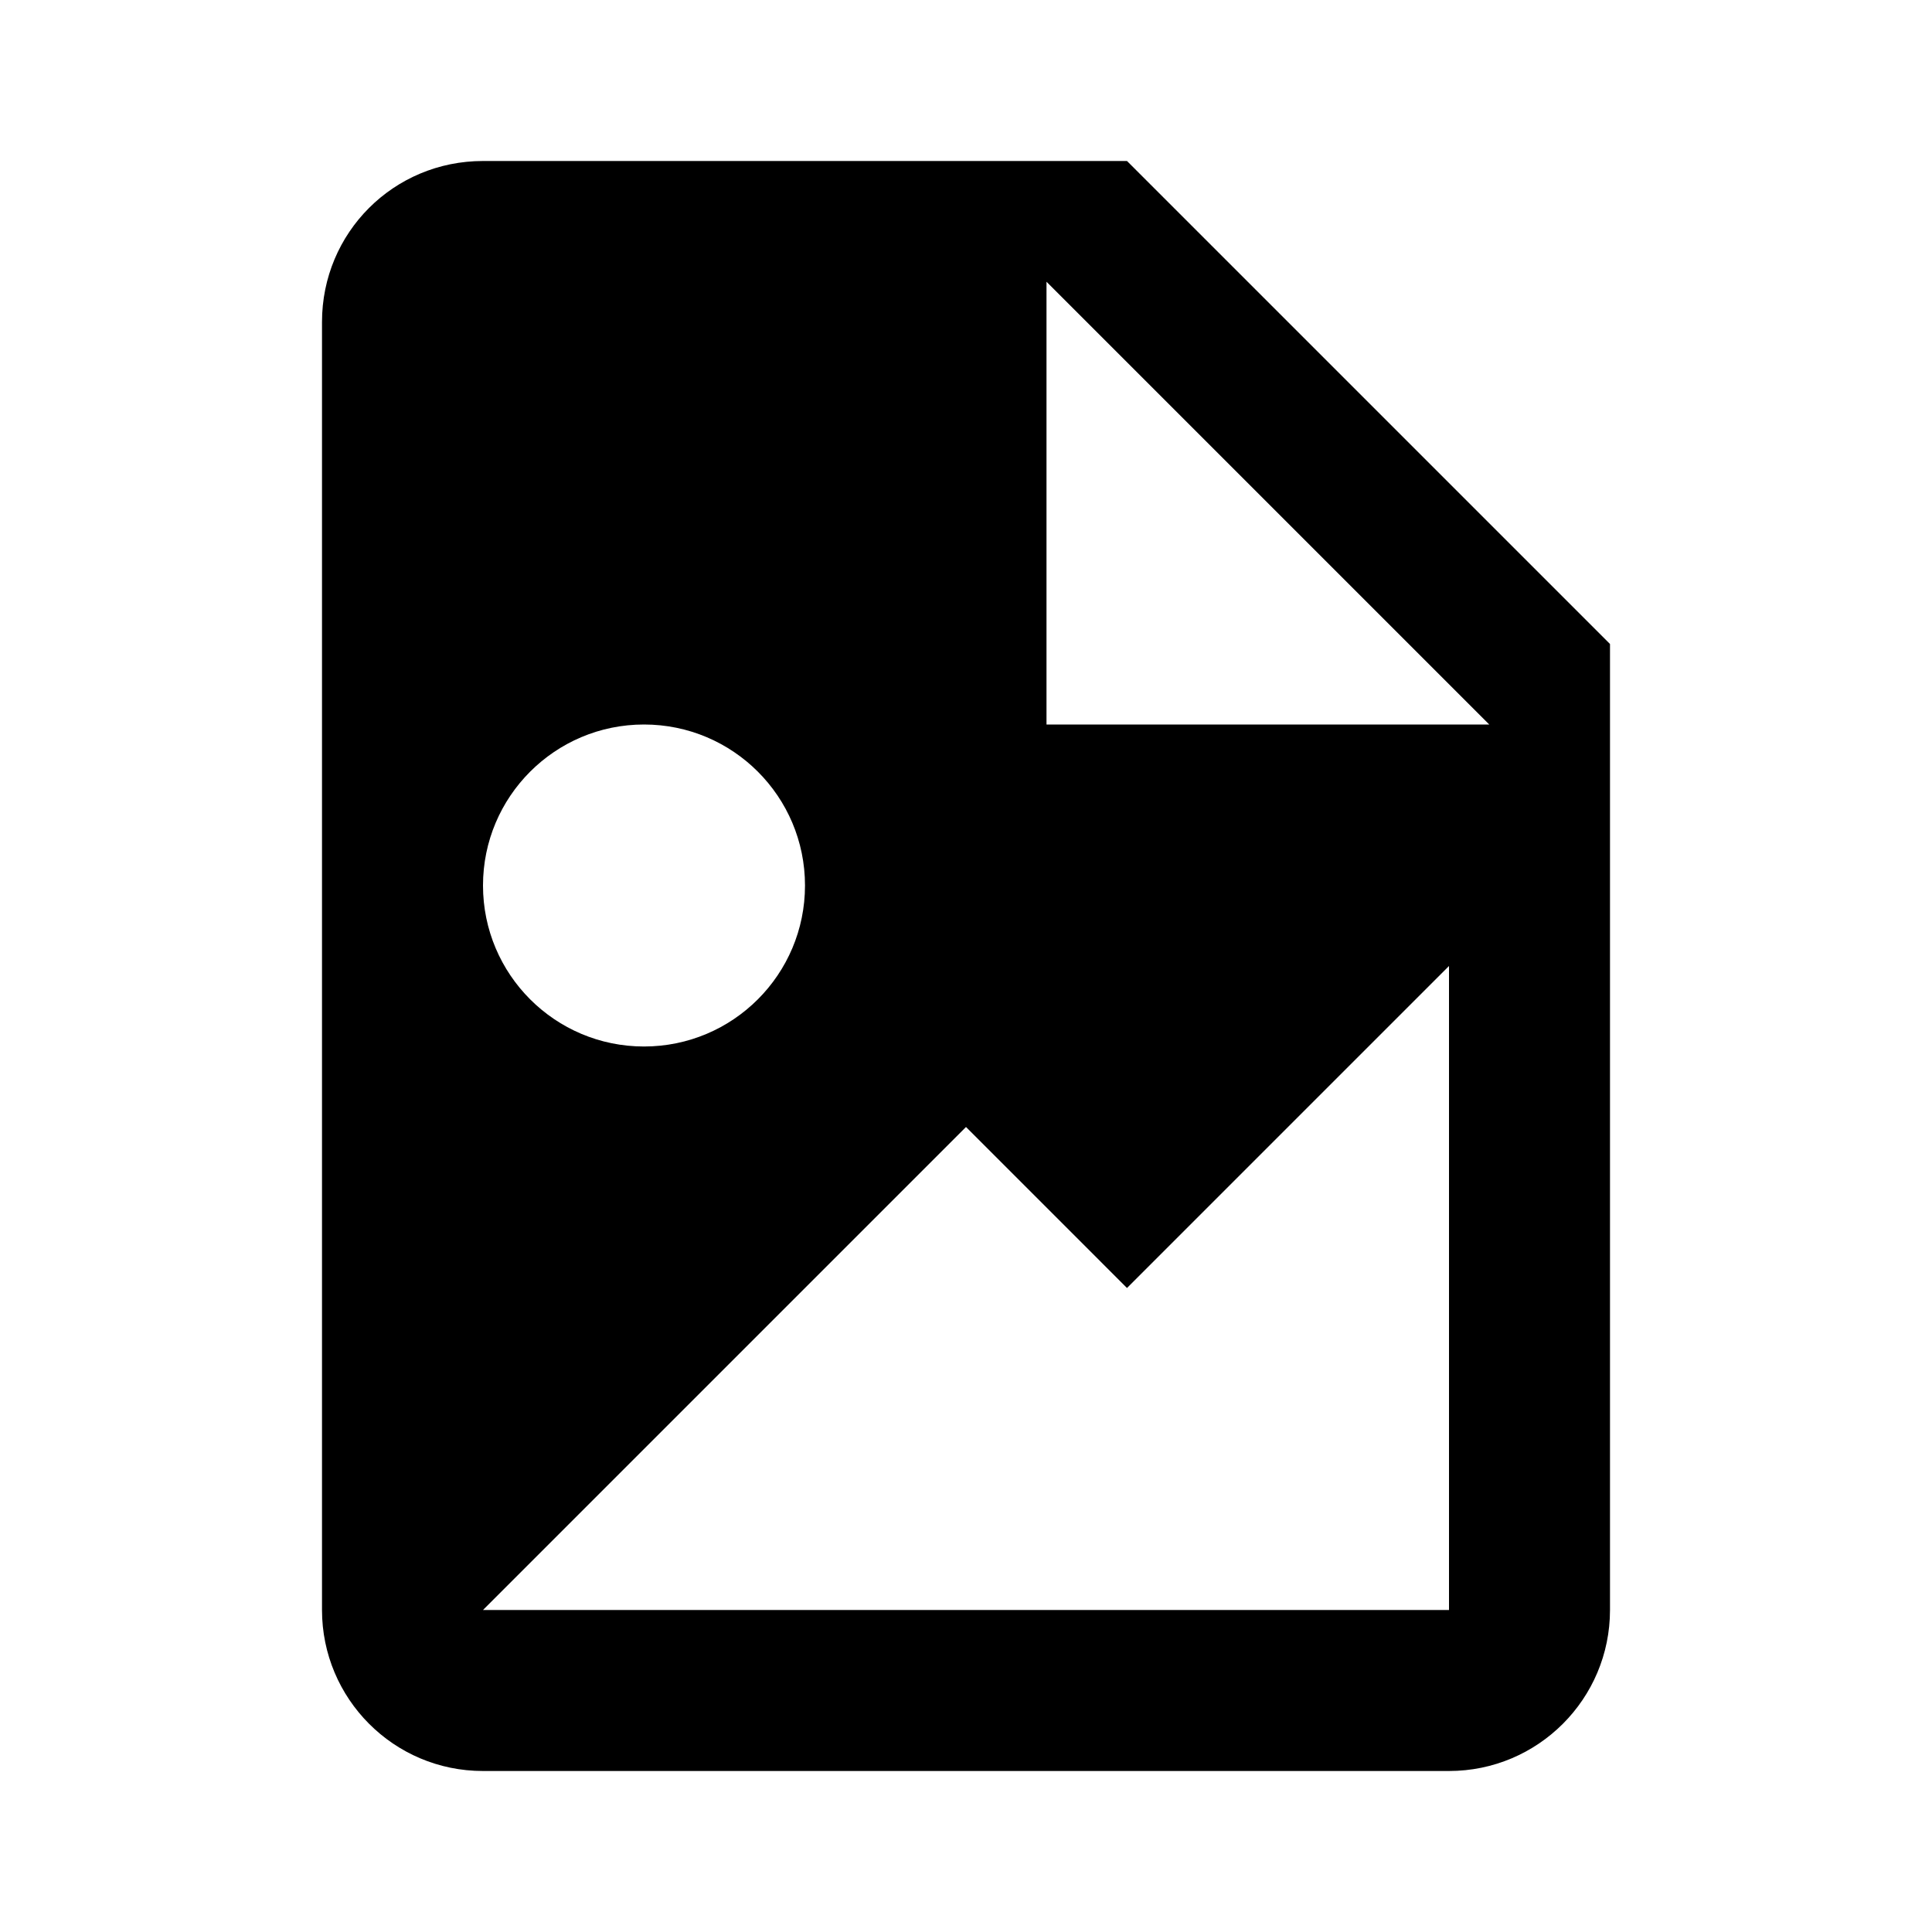
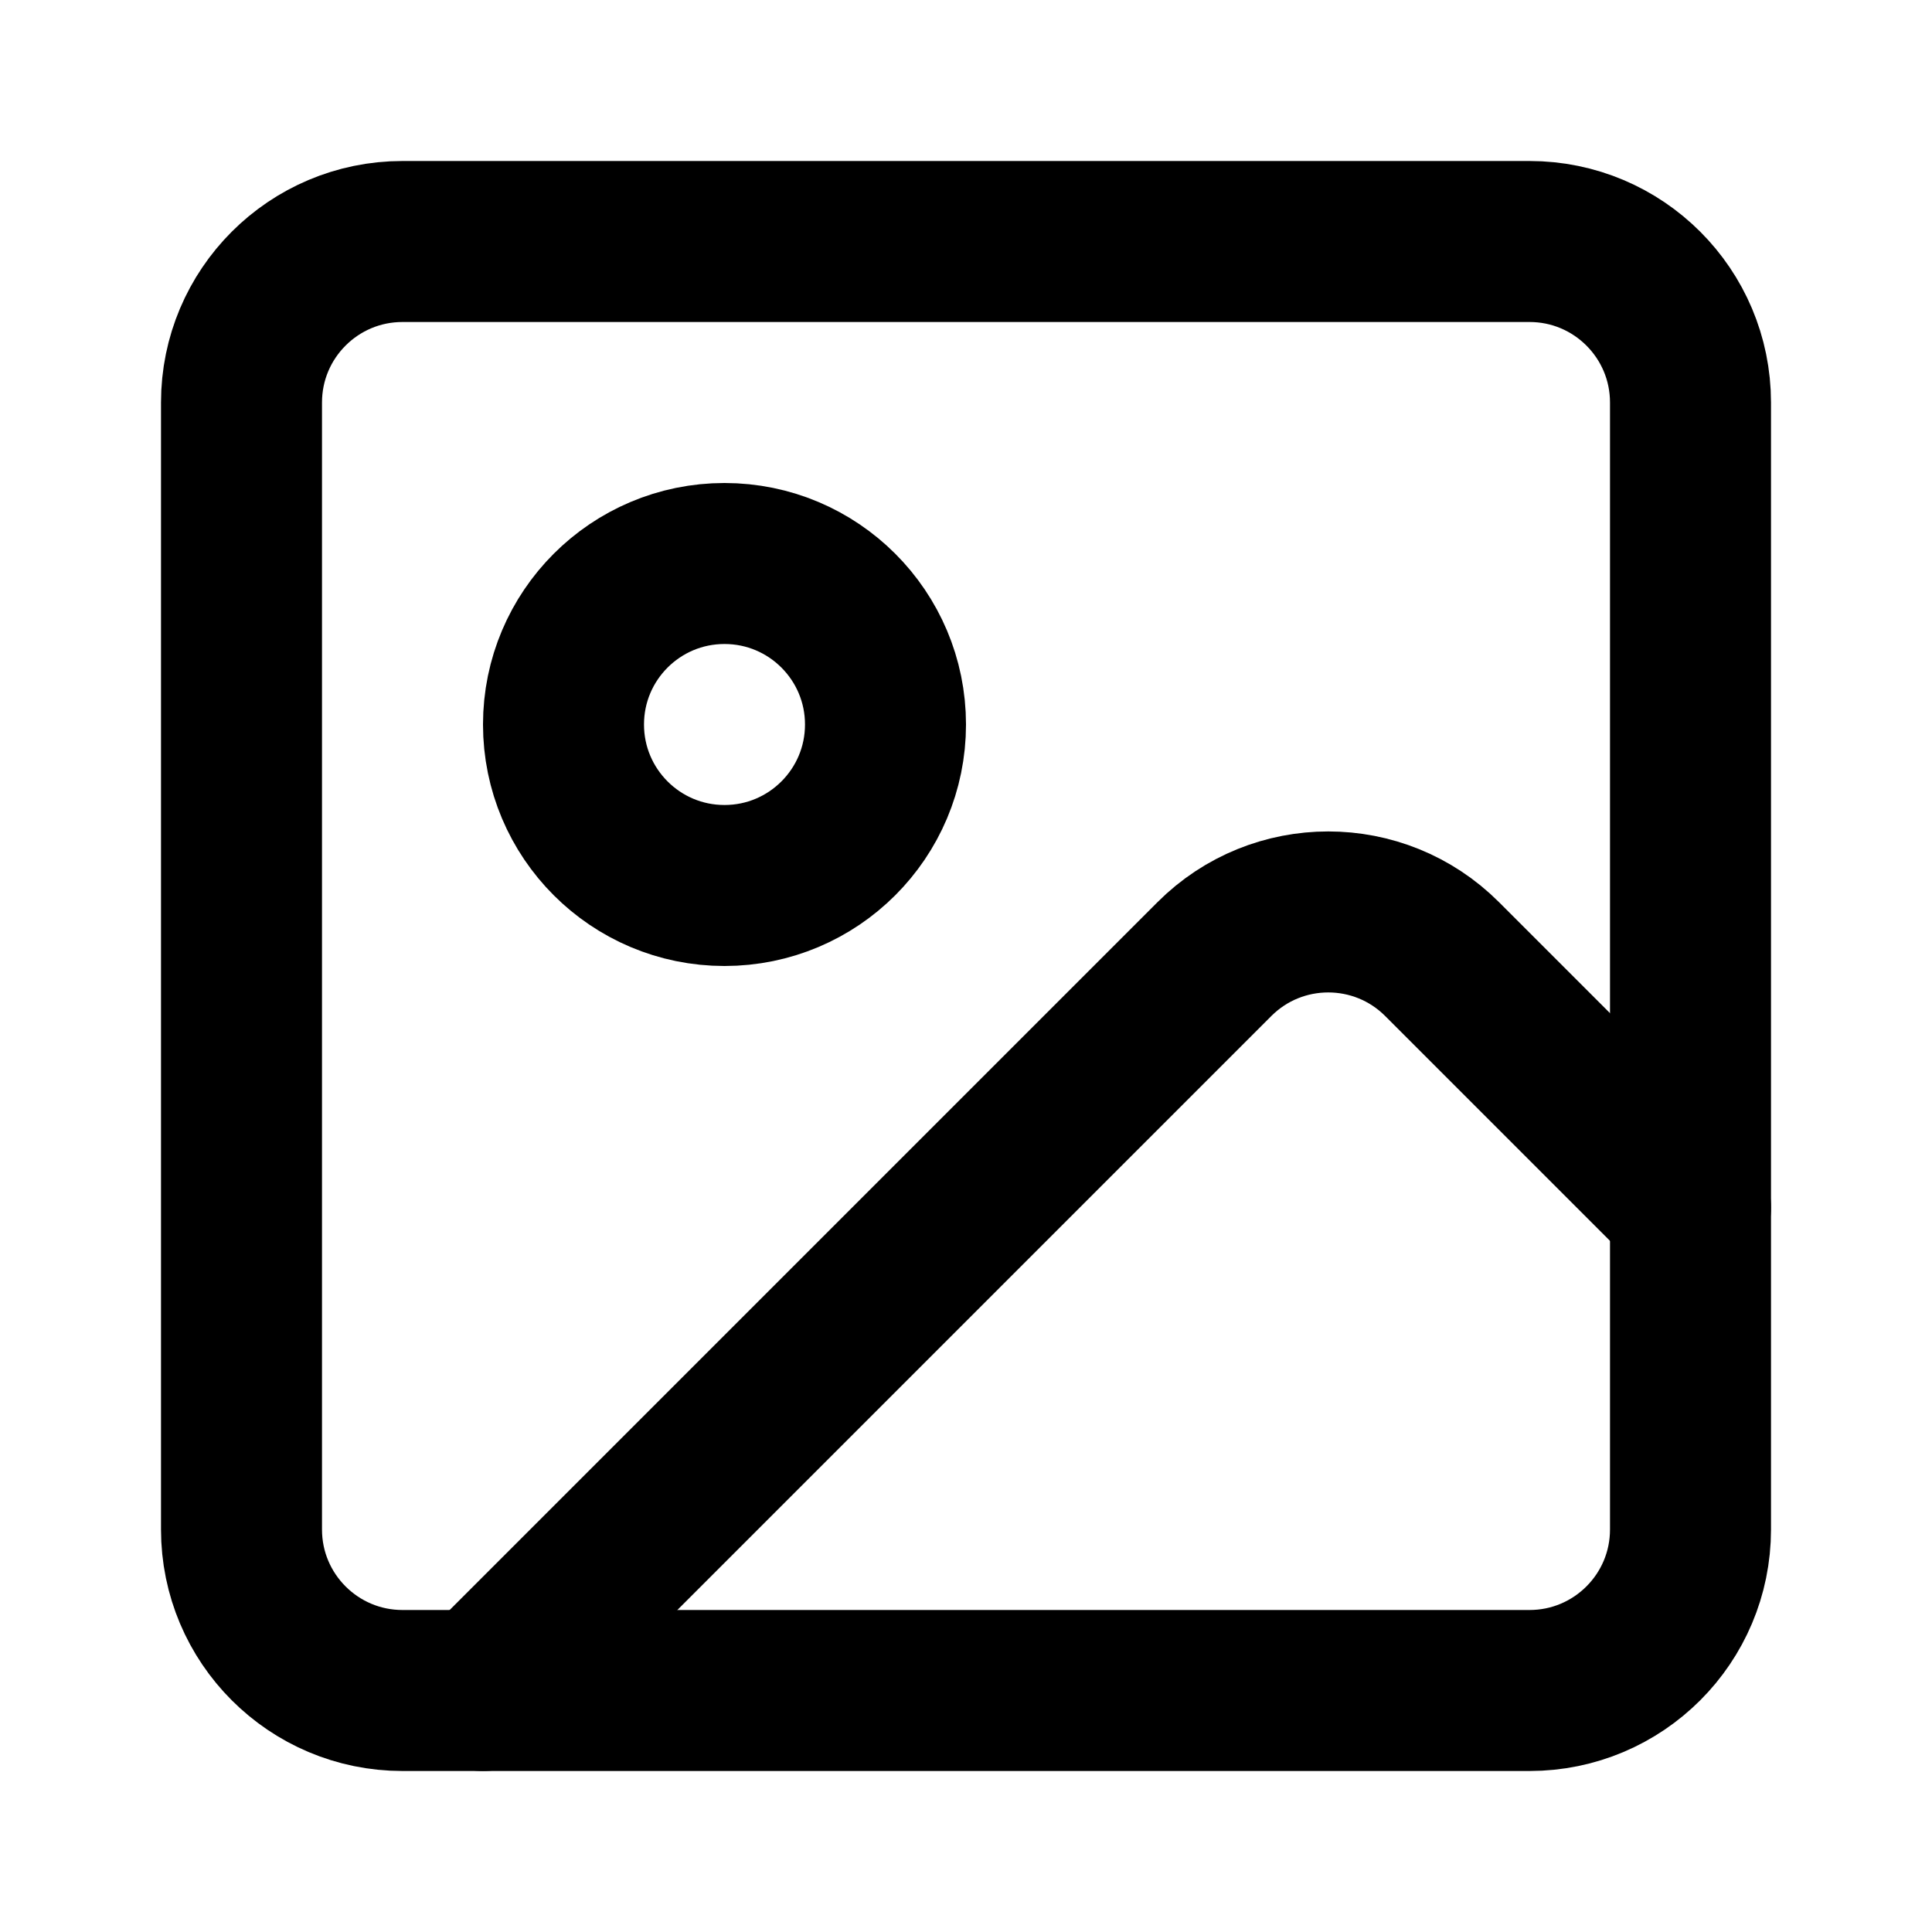
- <svg xmlns="http://www.w3.org/2000/svg" width="24px" height="24px" viewBox="0 0 24 24" version="1.1">
-   <path d="M13,9H18.5L13,3.5V9M6,2H14L20,8V20A2,2 0 0,1 18,22H6C4.89,22 4,21.1 4,20V4C4,2.89 4.89,2 6,2M6,20H15L18,20V12L14,16L12,14L6,20M8,9A2,2 0 0,0 6,11A2,2 0 0,0 8,13A2,2 0 0,0 10,11A2,2 0 0,0 8,9Z" fill="#000000" />
+ <svg xmlns="http://www.w3.org/2000/svg" width="24" height="24" viewBox="0 0 24 24" fill="none" stroke="currentColor" stroke-width="2" stroke-linecap="round" stroke-linejoin="round">
+   <rect width="18" height="18" x="3" y="3" rx="2" ry="2" />
+   <circle cx="9" cy="9" r="2" />
+   <path d="m21 15-3.086-3.086a2 2 0 0 0-2.828 0L6 21" />
</svg>
